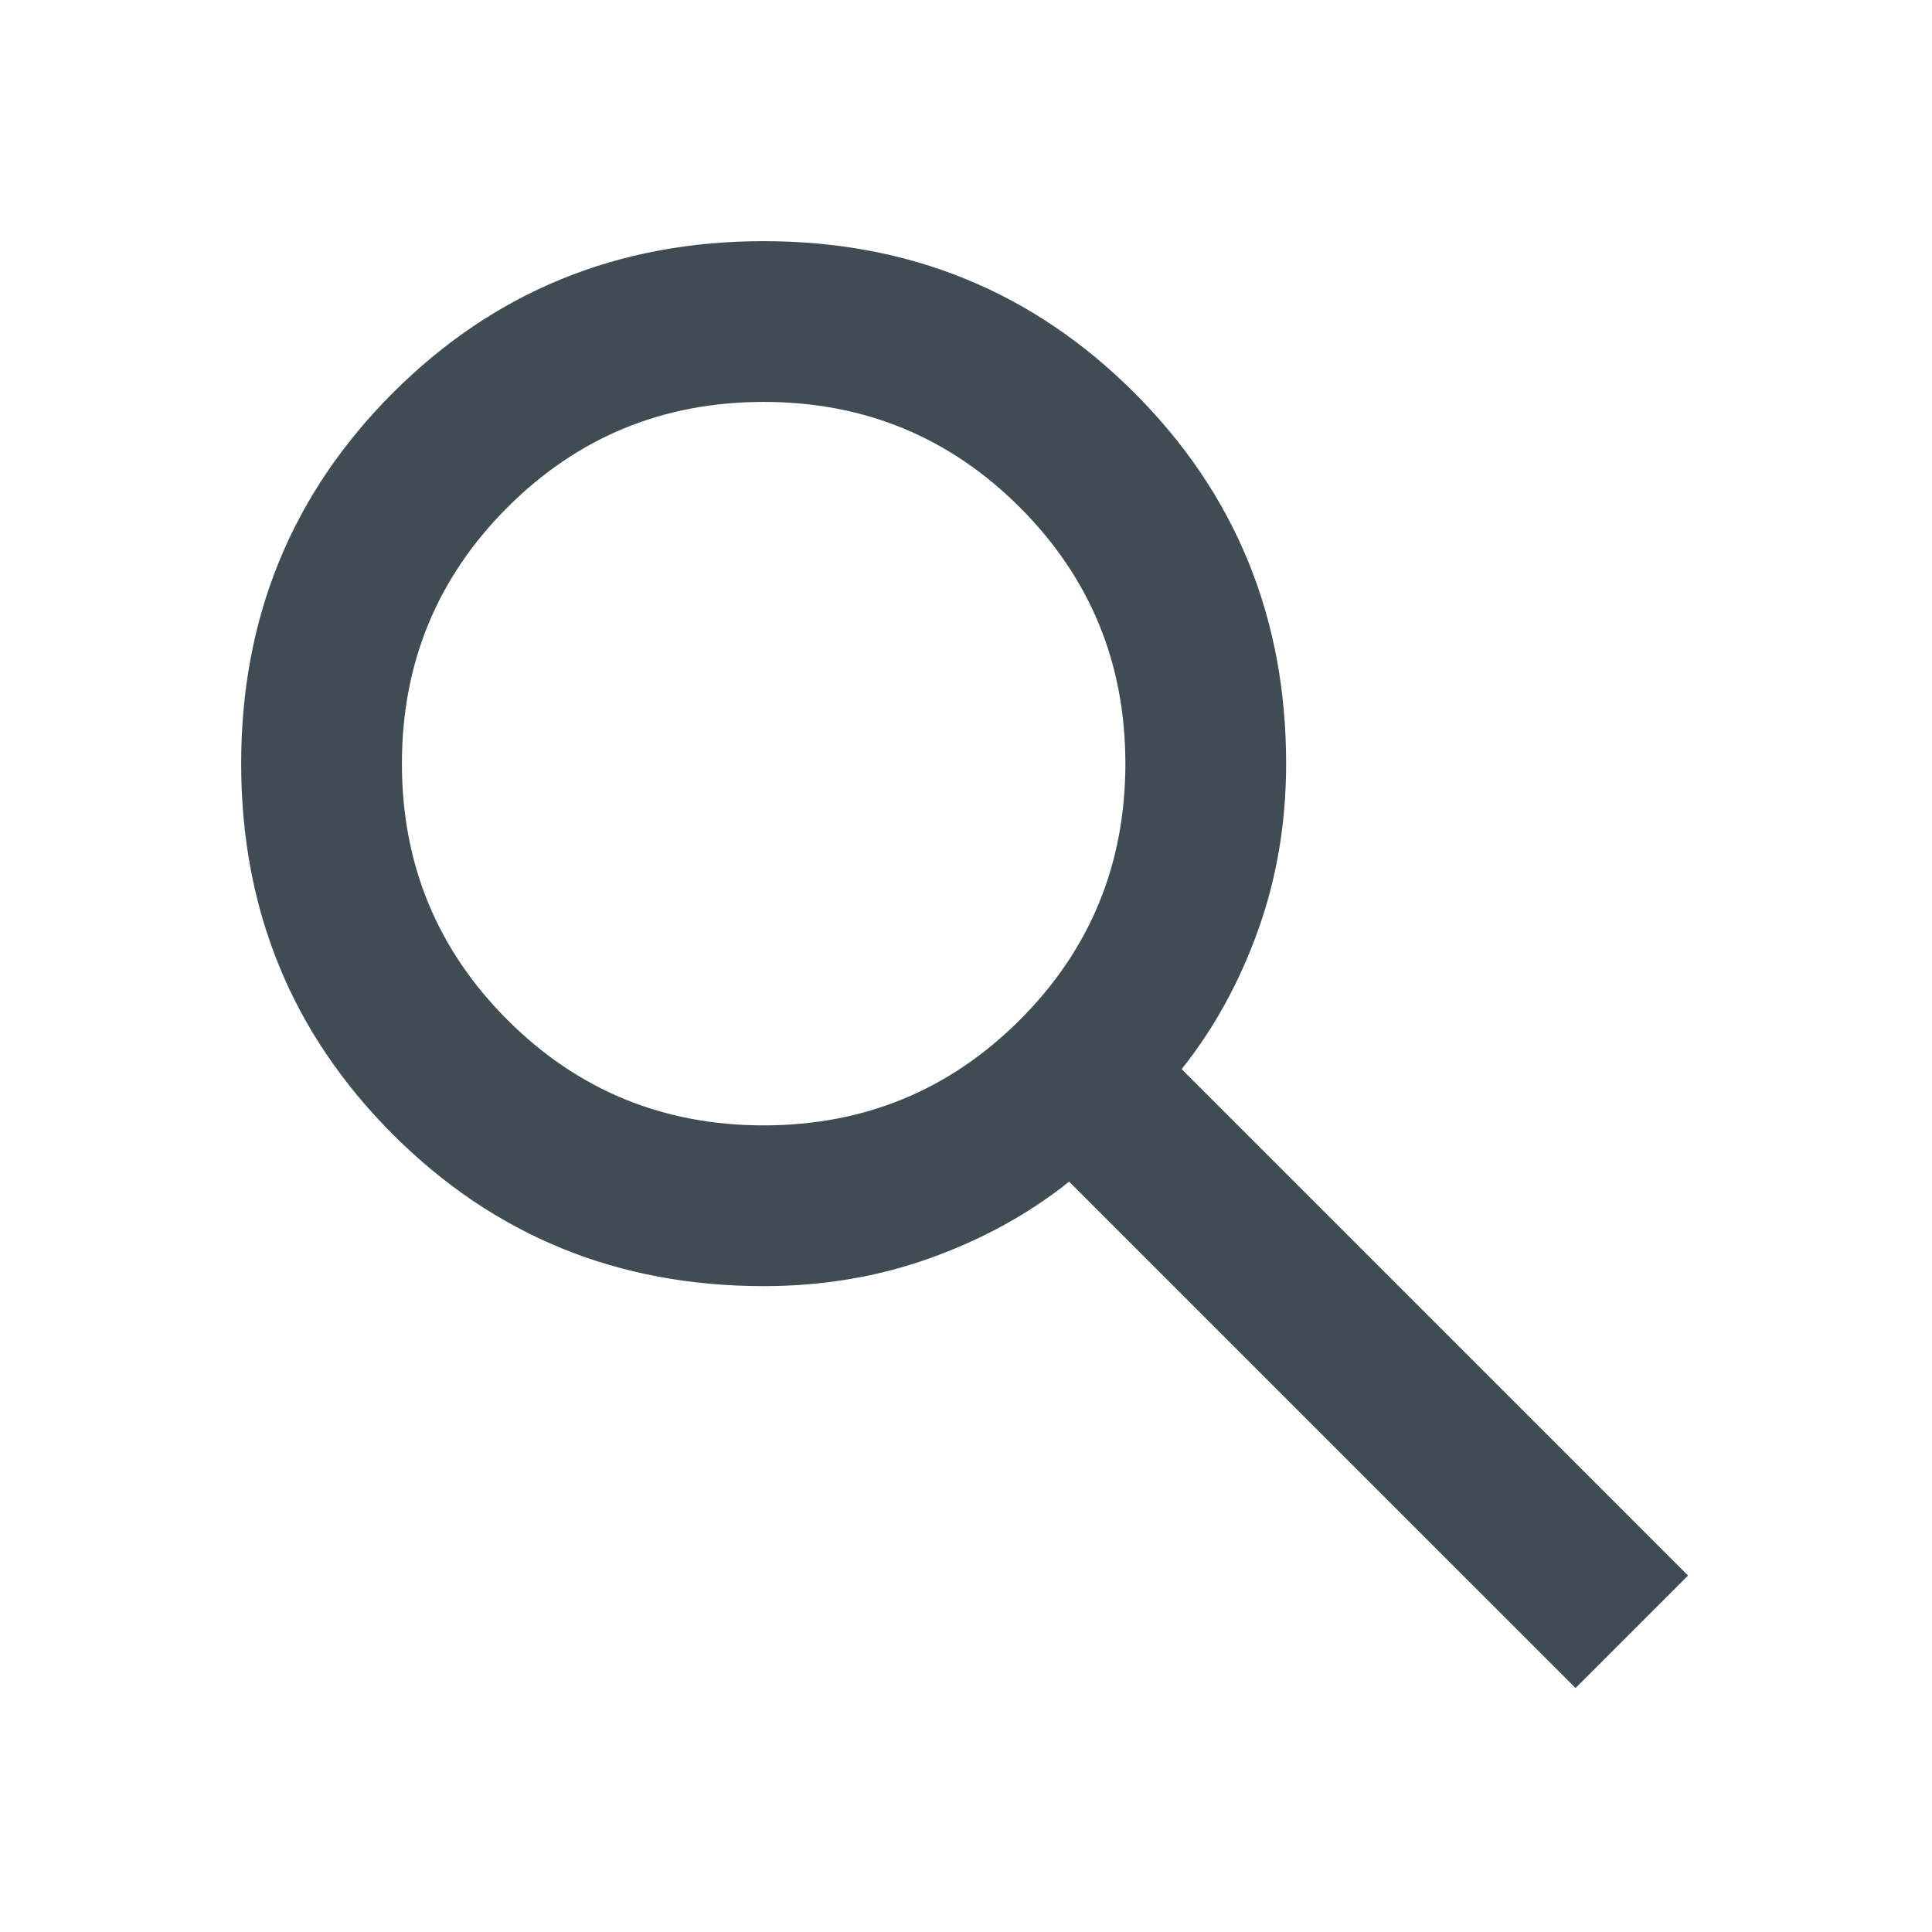
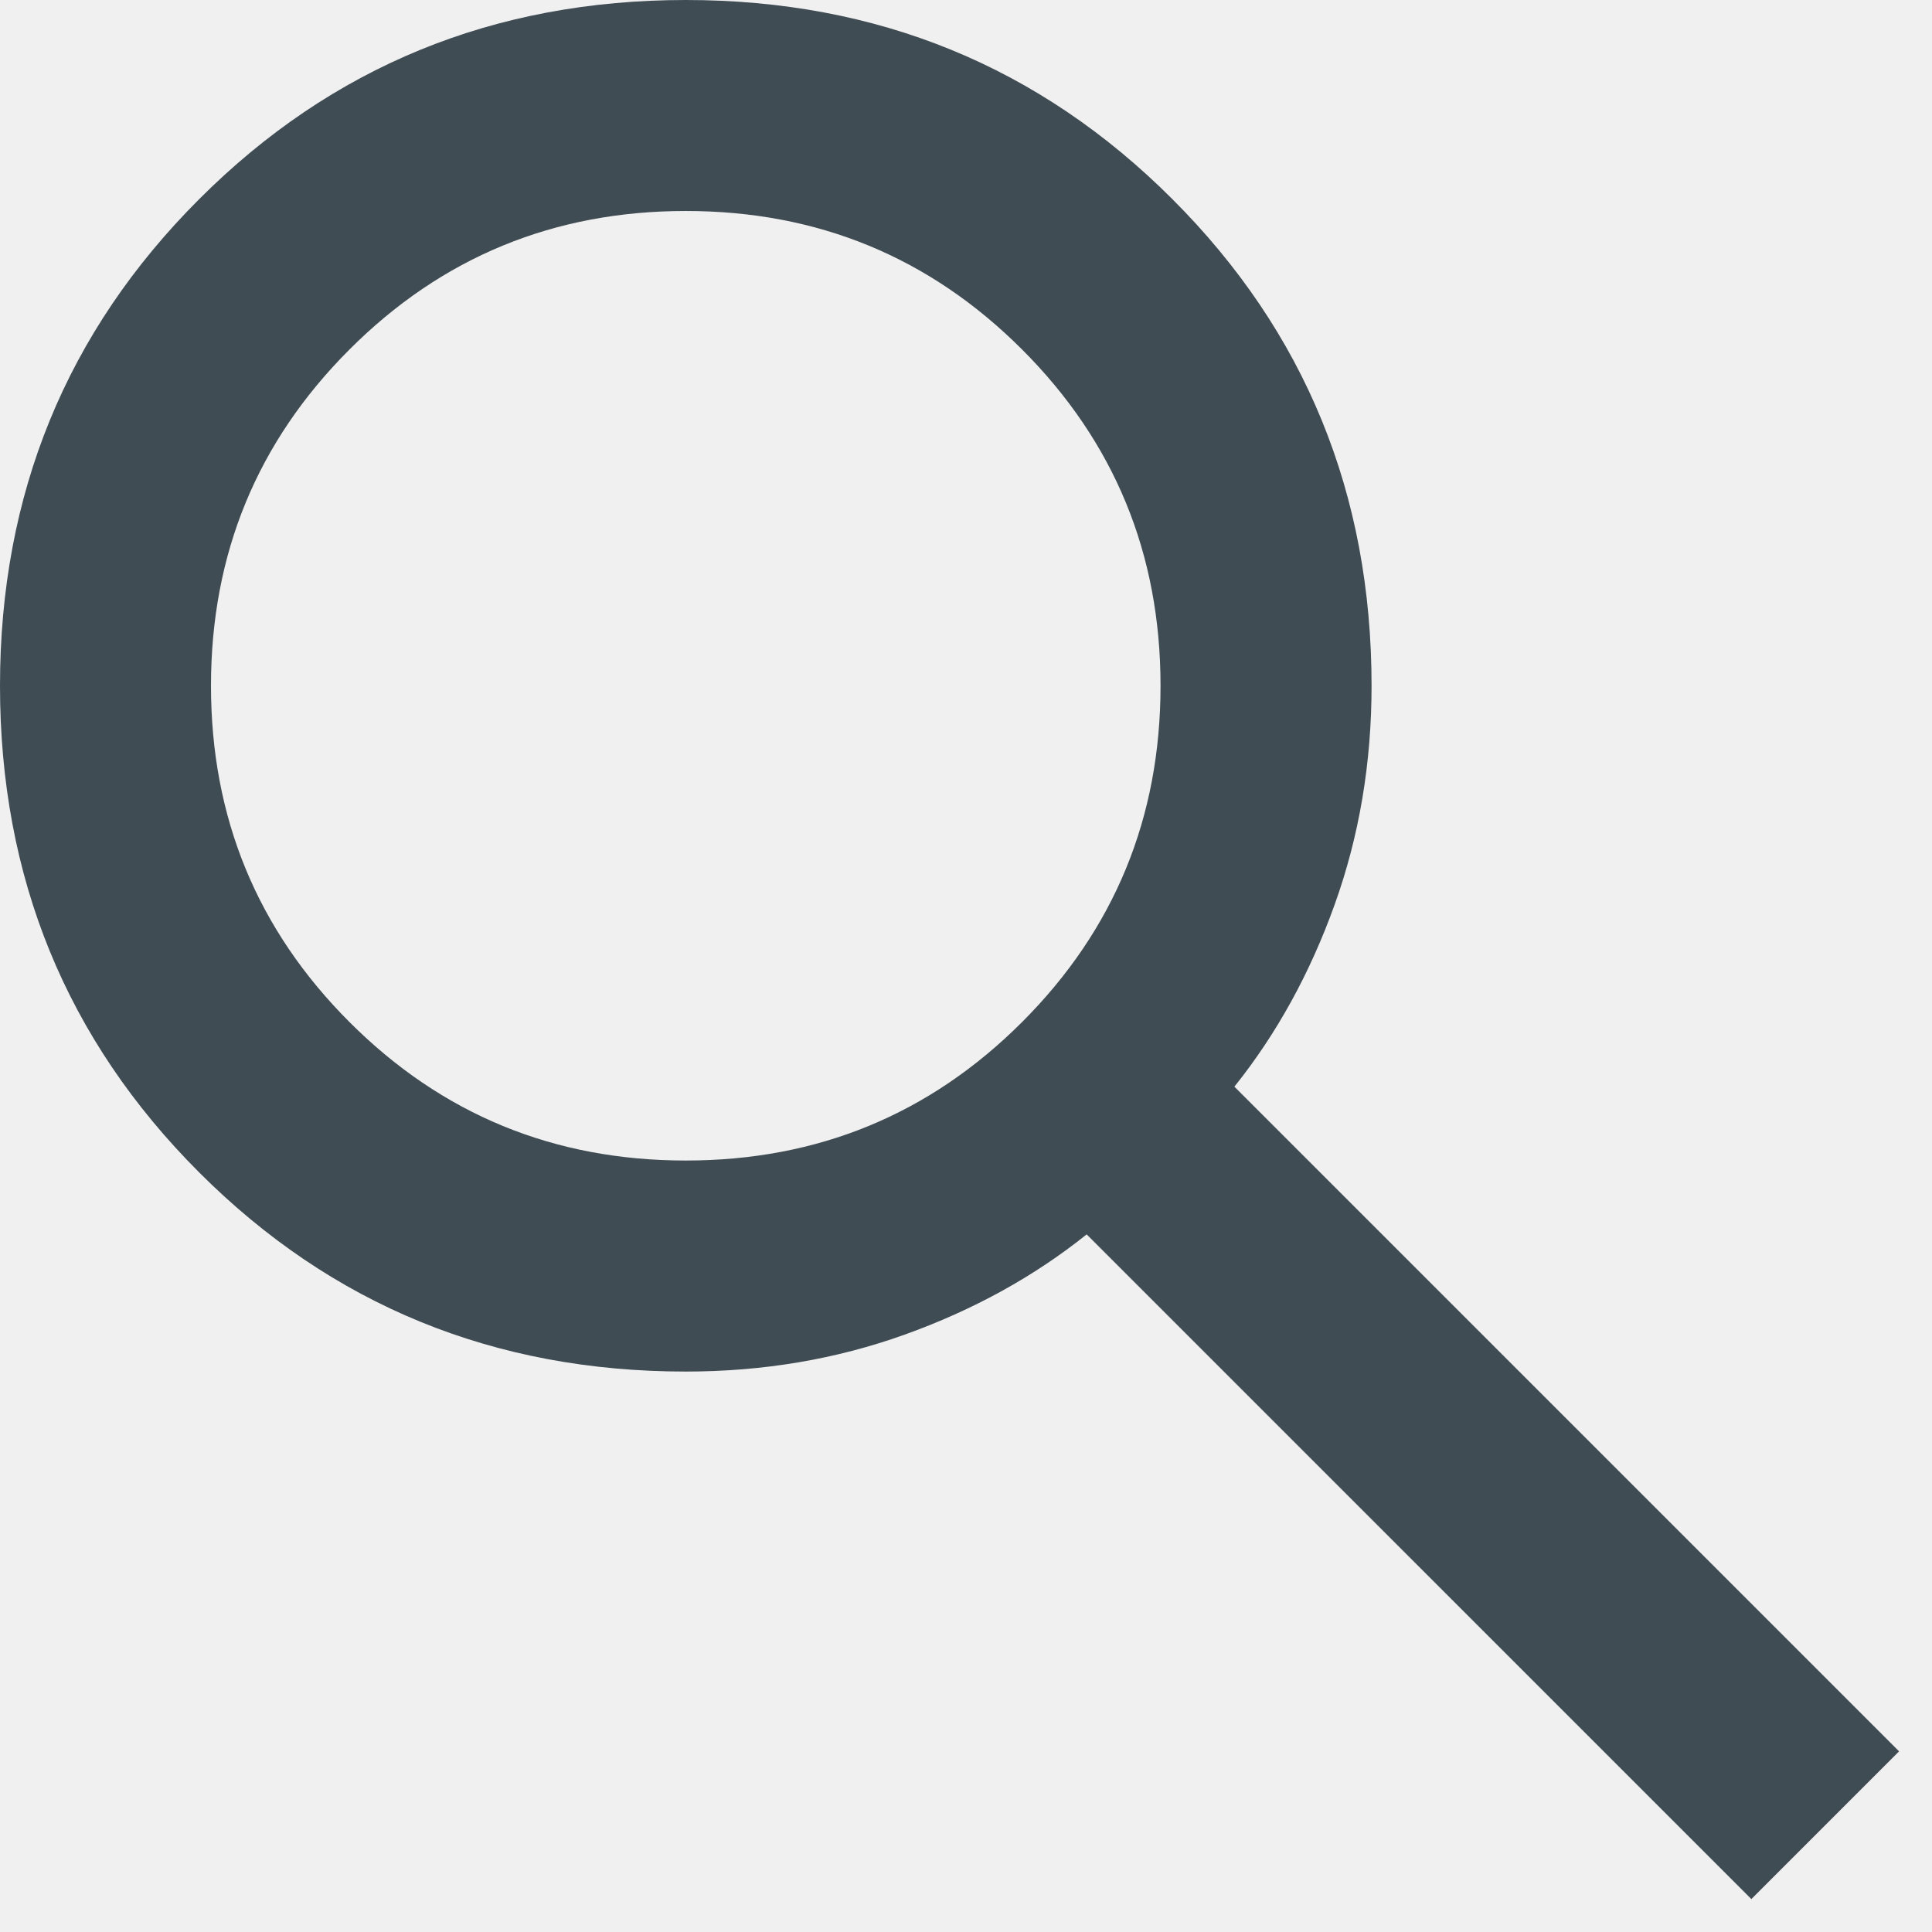
- <svg xmlns="http://www.w3.org/2000/svg" width="63" height="63" viewBox="0 0 63 63" fill="none">
-   <g clip-path="url(#clip0_1023_526)">
-     <rect width="63" height="63" fill="white" />
-     <path d="M51.376 55.045L34.862 38.532C33.551 39.58 32.044 40.41 30.34 41.022C28.637 41.634 26.824 41.939 24.901 41.939C20.14 41.939 16.11 40.29 12.811 36.992C9.513 33.694 7.864 29.663 7.864 24.901C7.864 20.14 9.513 16.11 12.811 12.811C16.11 9.513 20.14 7.864 24.901 7.864C29.663 7.864 33.694 9.513 36.992 12.811C40.29 16.11 41.939 20.14 41.939 24.901C41.939 26.824 41.634 28.637 41.022 30.34C40.41 32.044 39.58 33.551 38.532 34.862L55.045 51.376L51.376 55.045ZM24.901 36.697C28.178 36.697 30.963 35.55 33.257 33.257C35.55 30.963 36.697 28.178 36.697 24.901C36.697 21.625 35.55 18.84 33.257 16.546C30.963 14.253 28.178 13.106 24.901 13.106C21.625 13.106 18.84 14.253 16.546 16.546C14.253 18.84 13.106 21.625 13.106 24.901C13.106 28.178 14.253 30.963 16.546 33.257C18.84 35.55 21.625 36.697 24.901 36.697Z" fill="#404C54" />
-   </g>
-   <defs>
-     <clipPath id="clip0_1023_526">
-       <rect width="63" height="63" fill="white" />
-     </clipPath>
-   </defs>
+ <svg xmlns="http://www.w3.org/2000/svg" width="48" height="48" viewBox="0 0 48 48" fill="none">
+   <path d="M43.512 47.182L26.998 30.668C25.688 31.717 24.181 32.547 22.477 33.158C20.773 33.77 18.96 34.076 17.038 34.076C12.276 34.076 8.246 32.427 4.948 29.128C1.649 25.83 0 21.8 0 17.038C0 12.276 1.649 8.246 4.948 4.948C8.246 1.649 12.276 0 17.038 0C21.8 0 25.83 1.649 29.128 4.948C32.427 8.246 34.076 12.276 34.076 17.038C34.076 18.96 33.77 20.773 33.158 22.477C32.547 24.181 31.717 25.688 30.668 26.998L47.182 43.512L43.512 47.182ZM17.038 28.833C20.314 28.833 23.099 27.687 25.393 25.393C27.687 23.099 28.833 20.314 28.833 17.038C28.833 13.761 27.687 10.976 25.393 8.683C23.099 6.389 20.314 5.242 17.038 5.242C13.761 5.242 10.976 6.389 8.683 8.683C6.389 10.976 5.242 13.761 5.242 17.038C5.242 20.314 6.389 23.099 8.683 25.393C10.976 27.687 13.761 28.833 17.038 28.833Z" fill="#404C54" />
</svg>
